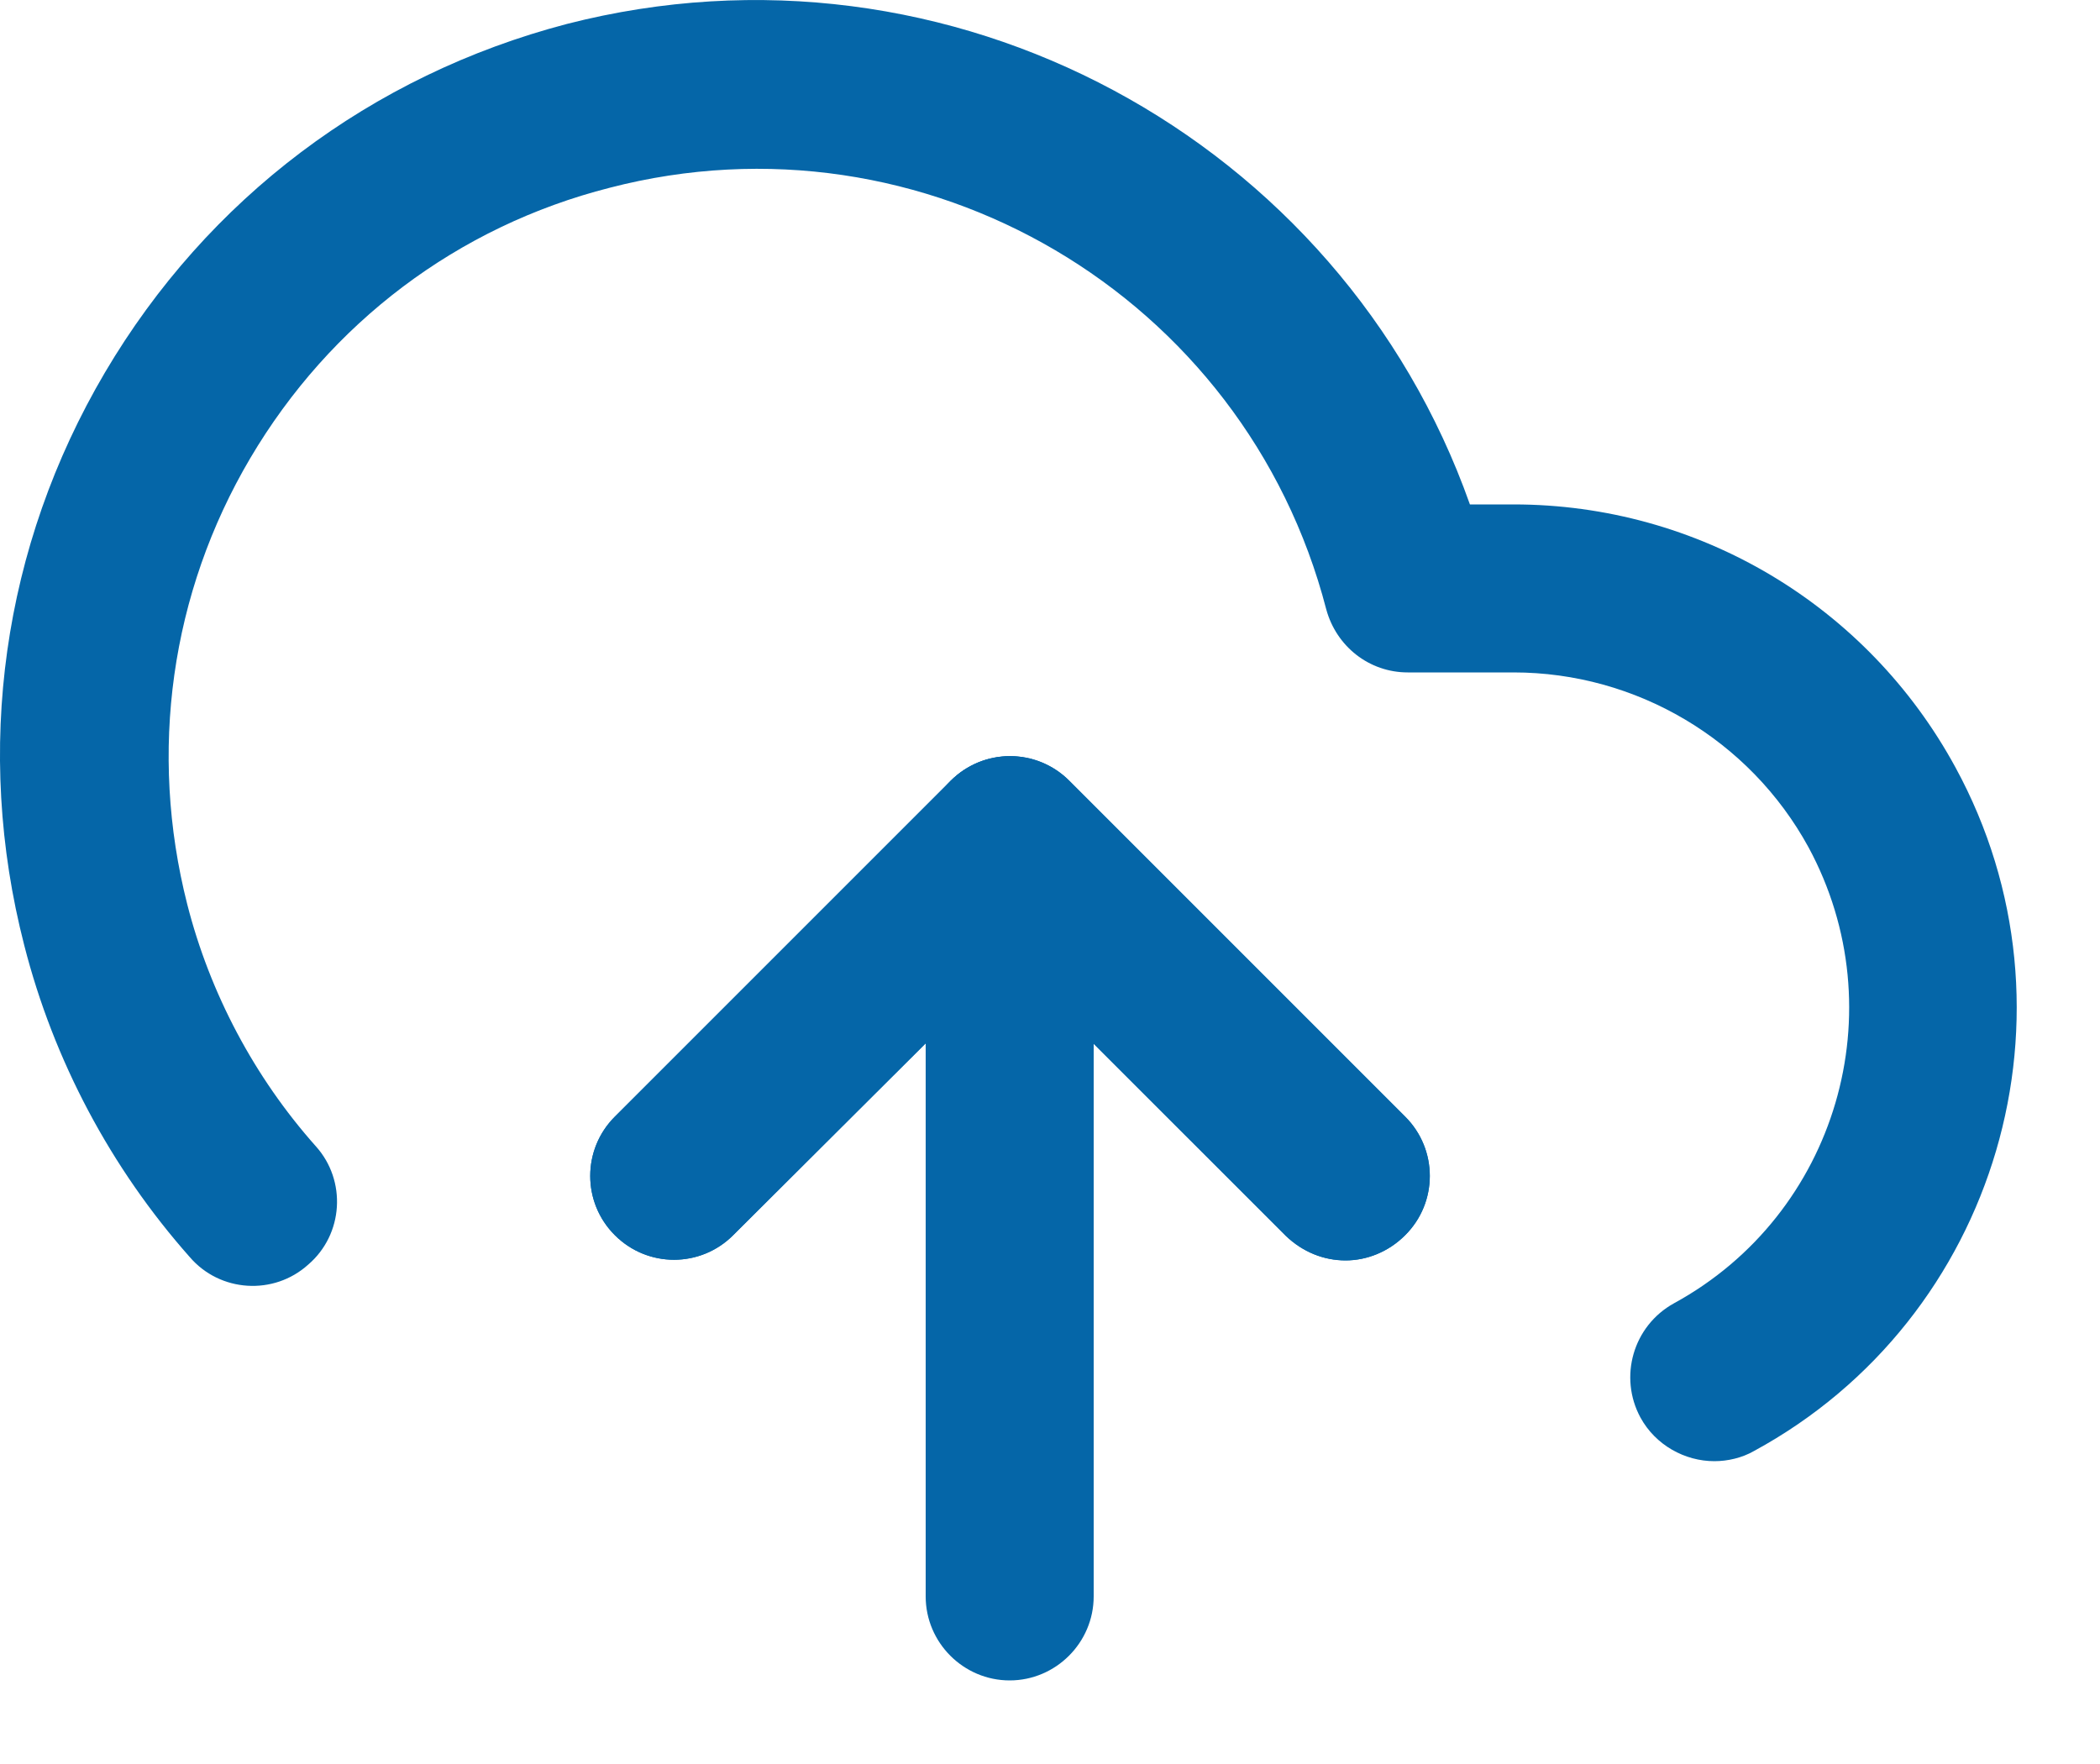
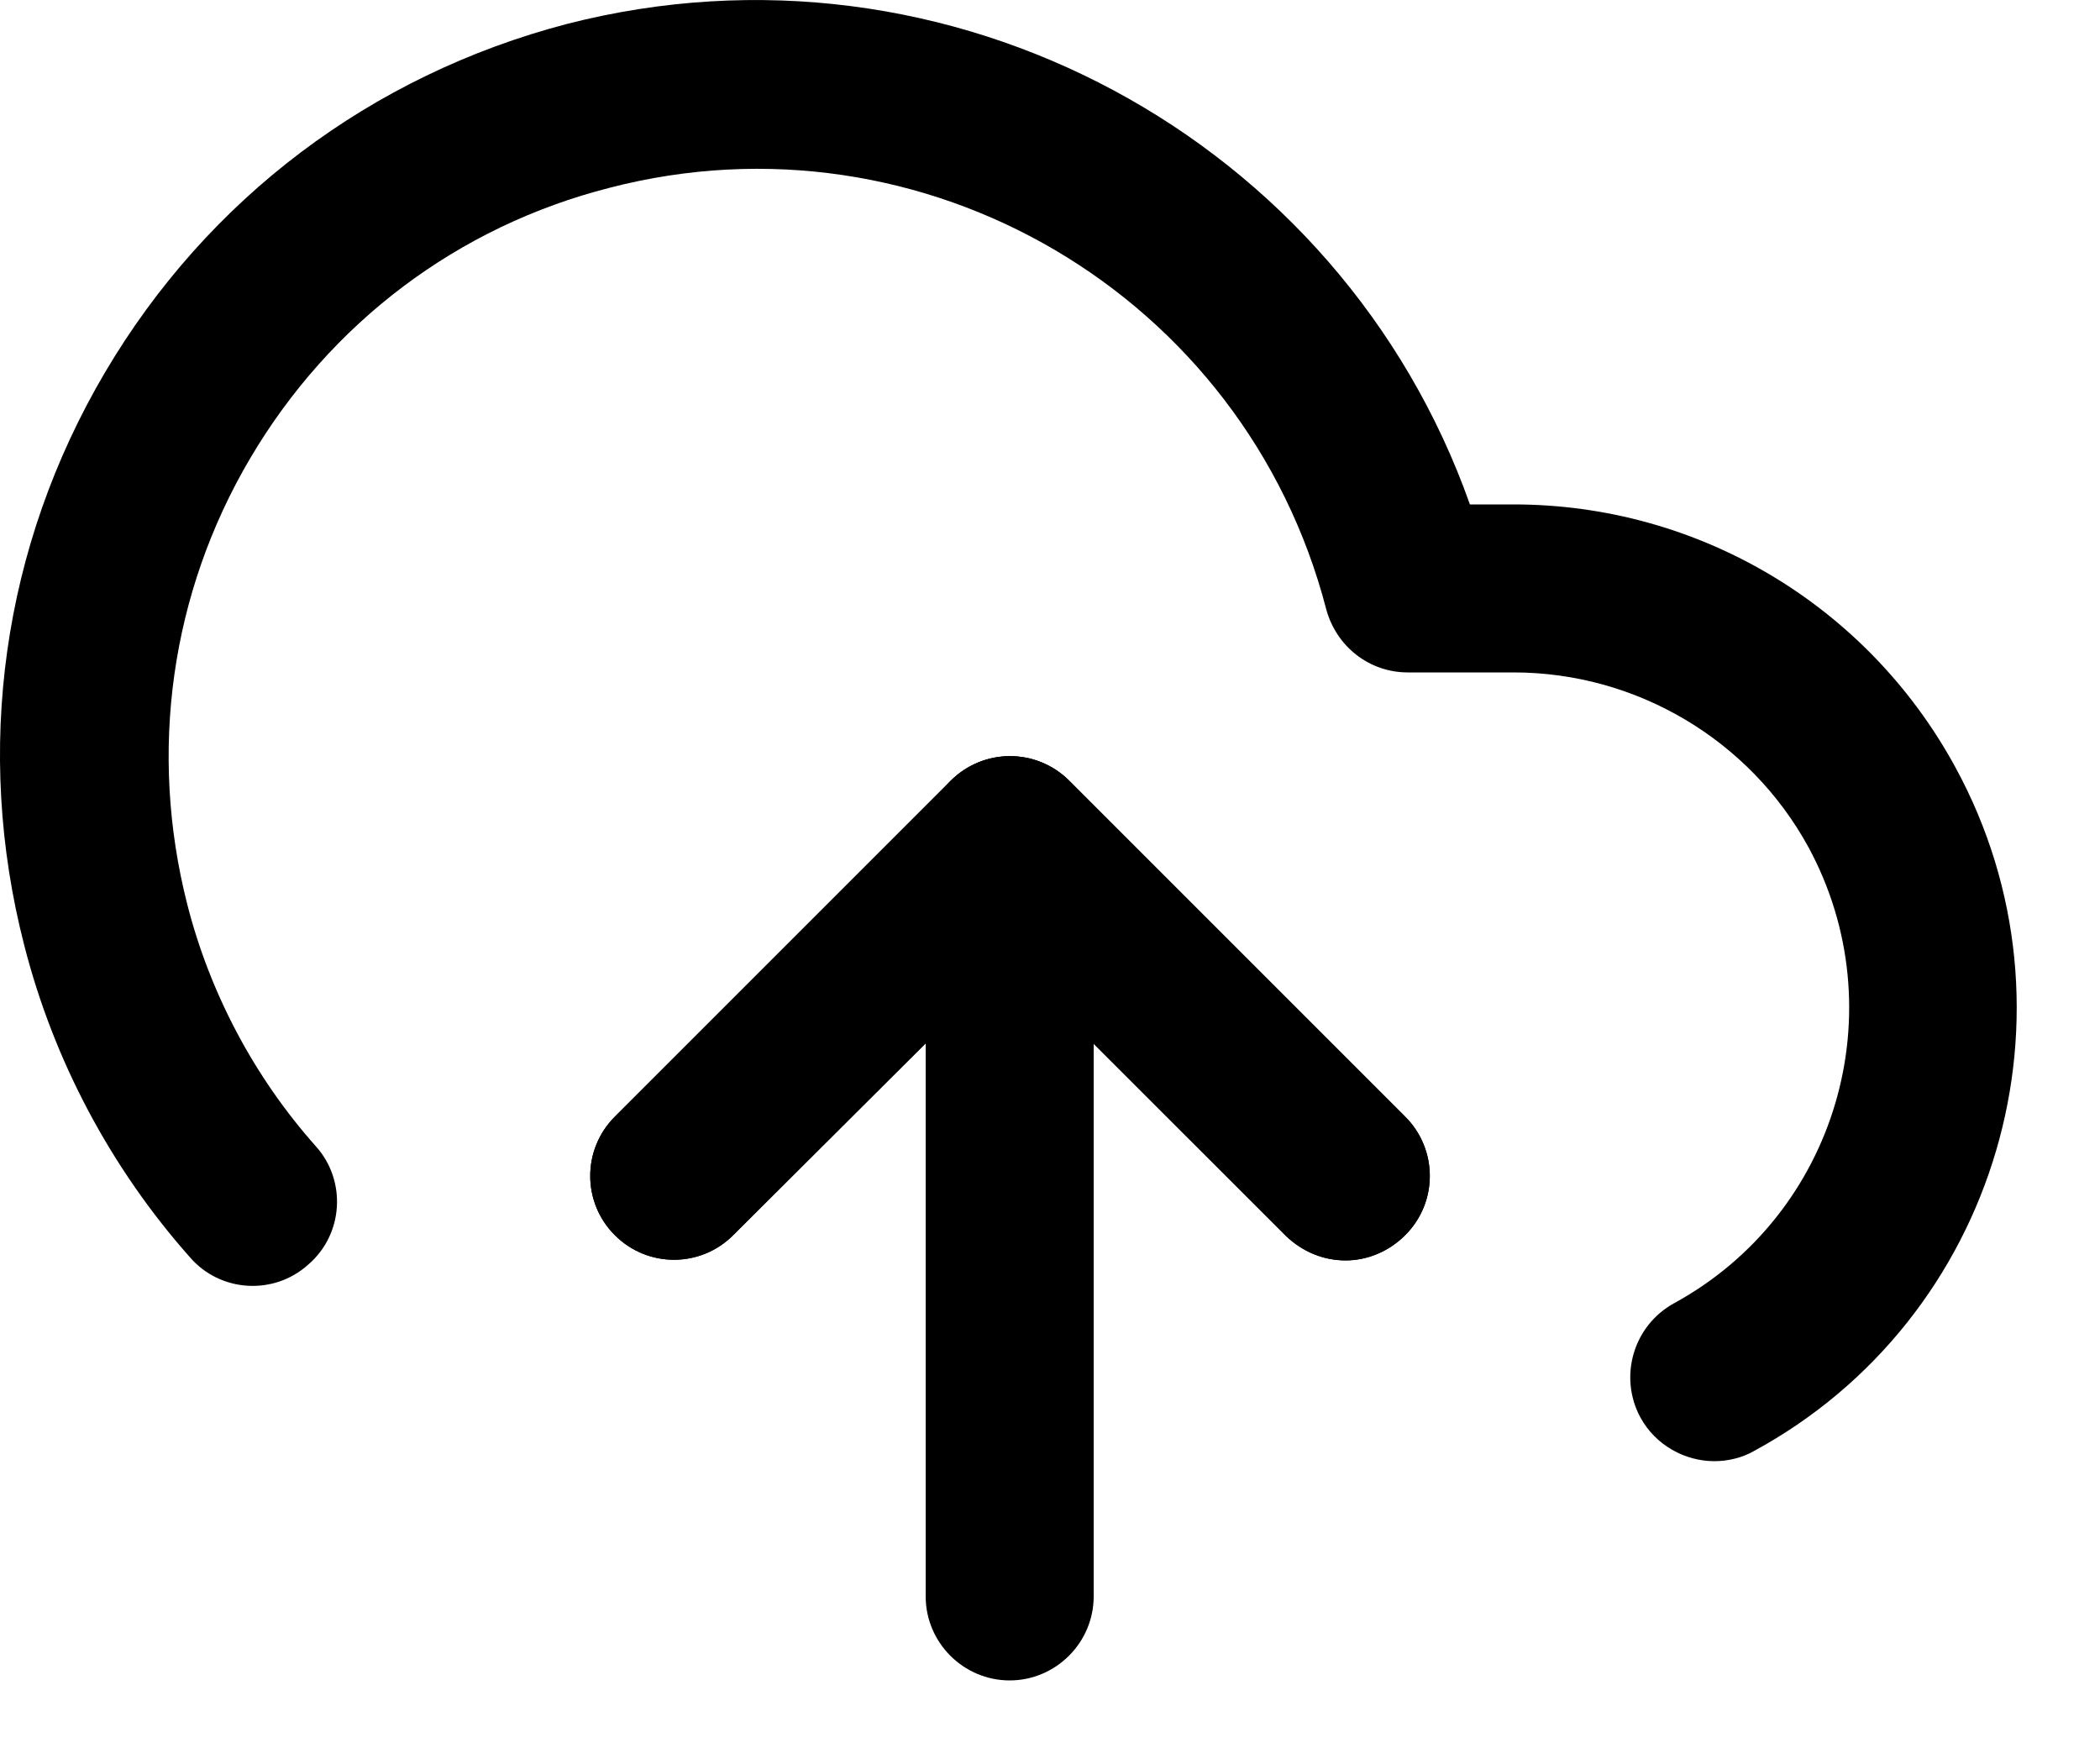
<svg xmlns="http://www.w3.org/2000/svg" width="25" height="21" viewBox="0 0 25 21" fill="none">
-   <path d="M16.019 15.005C15.759 15.005 15.509 14.905 15.309 14.714L12.019 11.425L8.729 14.704C8.339 15.095 7.709 15.095 7.319 14.704C6.929 14.315 6.929 13.684 7.319 13.294L11.319 9.294C11.709 8.904 12.339 8.904 12.729 9.294L16.729 13.294C17.119 13.684 17.119 14.315 16.729 14.704C16.529 14.905 16.269 15.005 16.019 15.005Z" fill="#0566A8" />
-   <path d="M12.02 20.005C11.47 20.005 11.02 19.555 11.02 19.005V10.005C11.02 9.455 11.47 9.005 12.02 9.005C12.569 9.005 13.02 9.455 13.02 10.005V19.005C13.02 19.555 12.569 20.005 12.02 20.005Z" fill="#0566A8" />
-   <path d="M20.409 17.395C20.059 17.395 19.709 17.205 19.529 16.875C19.269 16.395 19.439 15.785 19.929 15.515C21.869 14.455 22.579 12.025 21.529 10.085C20.829 8.805 19.479 8.005 18.019 8.005H16.759C16.299 8.005 15.909 7.695 15.789 7.255C14.819 3.515 10.999 1.265 7.259 2.235C5.449 2.695 3.929 3.845 2.979 5.455C2.029 7.065 1.769 8.955 2.229 10.765C2.499 11.825 3.029 12.825 3.759 13.645C4.129 14.055 4.089 14.695 3.669 15.055C3.259 15.425 2.619 15.385 2.259 14.965C1.319 13.905 0.639 12.625 0.289 11.255C-0.311 8.925 0.029 6.505 1.249 4.435C2.469 2.365 4.419 0.895 6.749 0.285C11.309 -0.885 15.959 1.655 17.499 6.005H18.019C20.219 6.005 22.229 7.205 23.279 9.135C24.859 12.035 23.789 15.695 20.879 17.275C20.739 17.355 20.569 17.395 20.409 17.395Z" fill="#0566A8" />
-   <path d="M16.019 15.005C15.759 15.005 15.509 14.905 15.309 14.714L12.019 11.425L8.729 14.704C8.339 15.095 7.709 15.095 7.319 14.704C6.929 14.315 6.929 13.684 7.319 13.294L11.319 9.294C11.709 8.904 12.339 8.904 12.729 9.294L16.729 13.294C17.119 13.684 17.119 14.315 16.729 14.704C16.529 14.905 16.269 15.005 16.019 15.005Z" fill="#0566A8" />
+   <path d="M16.019 15.005C15.759 15.005 15.509 14.905 15.309 14.714L12.019 11.425L8.729 14.704C8.339 15.095 7.709 15.095 7.319 14.704C6.929 14.315 6.929 13.684 7.319 13.294L11.319 9.294C11.709 8.904 12.339 8.904 12.729 9.294L16.729 13.294C17.119 13.684 17.119 14.315 16.729 14.704C16.529 14.905 16.269 15.005 16.019 15.005Z" fill="#000000" />
+   <path d="M12.02 20.005C11.47 20.005 11.02 19.555 11.02 19.005V10.005C11.02 9.455 11.47 9.005 12.02 9.005C12.569 9.005 13.02 9.455 13.02 10.005V19.005C13.02 19.555 12.569 20.005 12.02 20.005Z" fill="#000000" />
+   <path d="M20.409 17.395C20.059 17.395 19.709 17.205 19.529 16.875C19.269 16.395 19.439 15.785 19.929 15.515C21.869 14.455 22.579 12.025 21.529 10.085C20.829 8.805 19.479 8.005 18.019 8.005H16.759C16.299 8.005 15.909 7.695 15.789 7.255C14.819 3.515 10.999 1.265 7.259 2.235C5.449 2.695 3.929 3.845 2.979 5.455C2.029 7.065 1.769 8.955 2.229 10.765C2.499 11.825 3.029 12.825 3.759 13.645C4.129 14.055 4.089 14.695 3.669 15.055C3.259 15.425 2.619 15.385 2.259 14.965C1.319 13.905 0.639 12.625 0.289 11.255C-0.311 8.925 0.029 6.505 1.249 4.435C2.469 2.365 4.419 0.895 6.749 0.285C11.309 -0.885 15.959 1.655 17.499 6.005H18.019C20.219 6.005 22.229 7.205 23.279 9.135C24.859 12.035 23.789 15.695 20.879 17.275C20.739 17.355 20.569 17.395 20.409 17.395Z" fill="#000000" />
+   <path d="M16.019 15.005C15.759 15.005 15.509 14.905 15.309 14.714L12.019 11.425L8.729 14.704C8.339 15.095 7.709 15.095 7.319 14.704C6.929 14.315 6.929 13.684 7.319 13.294L11.319 9.294C11.709 8.904 12.339 8.904 12.729 9.294L16.729 13.294C17.119 13.684 17.119 14.315 16.729 14.704C16.529 14.905 16.269 15.005 16.019 15.005Z" fill="#000000" />
</svg>
